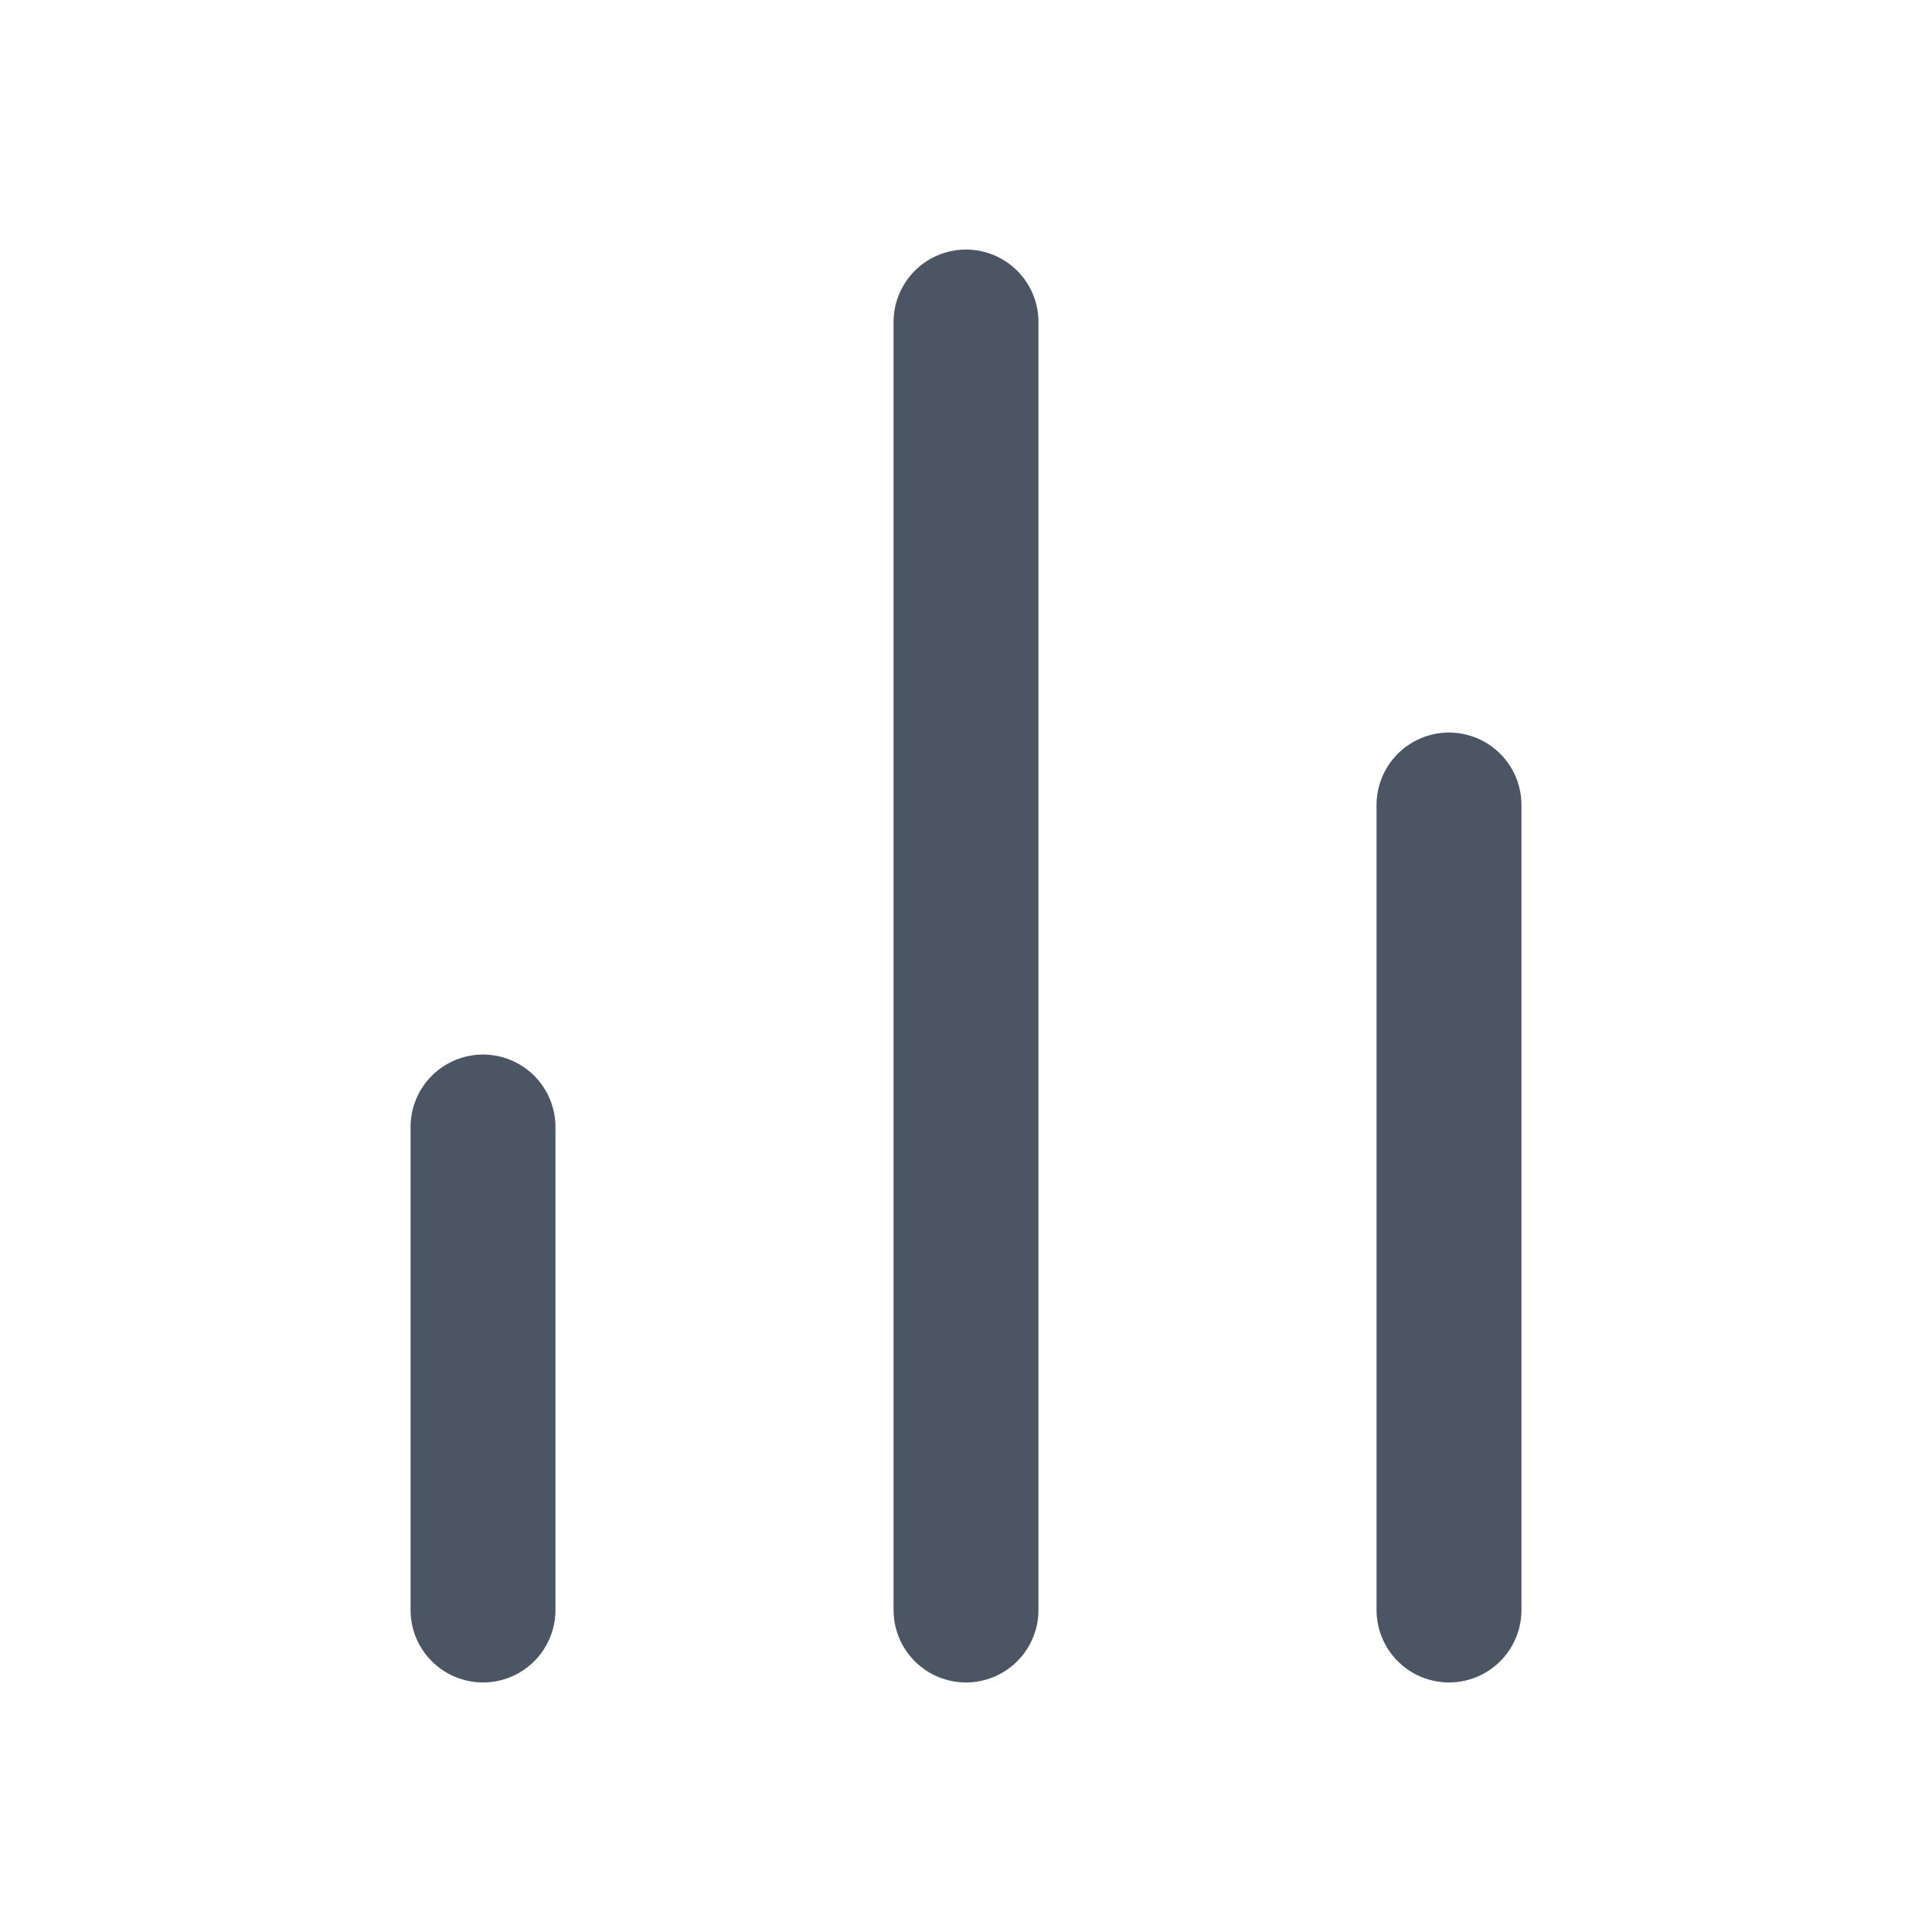
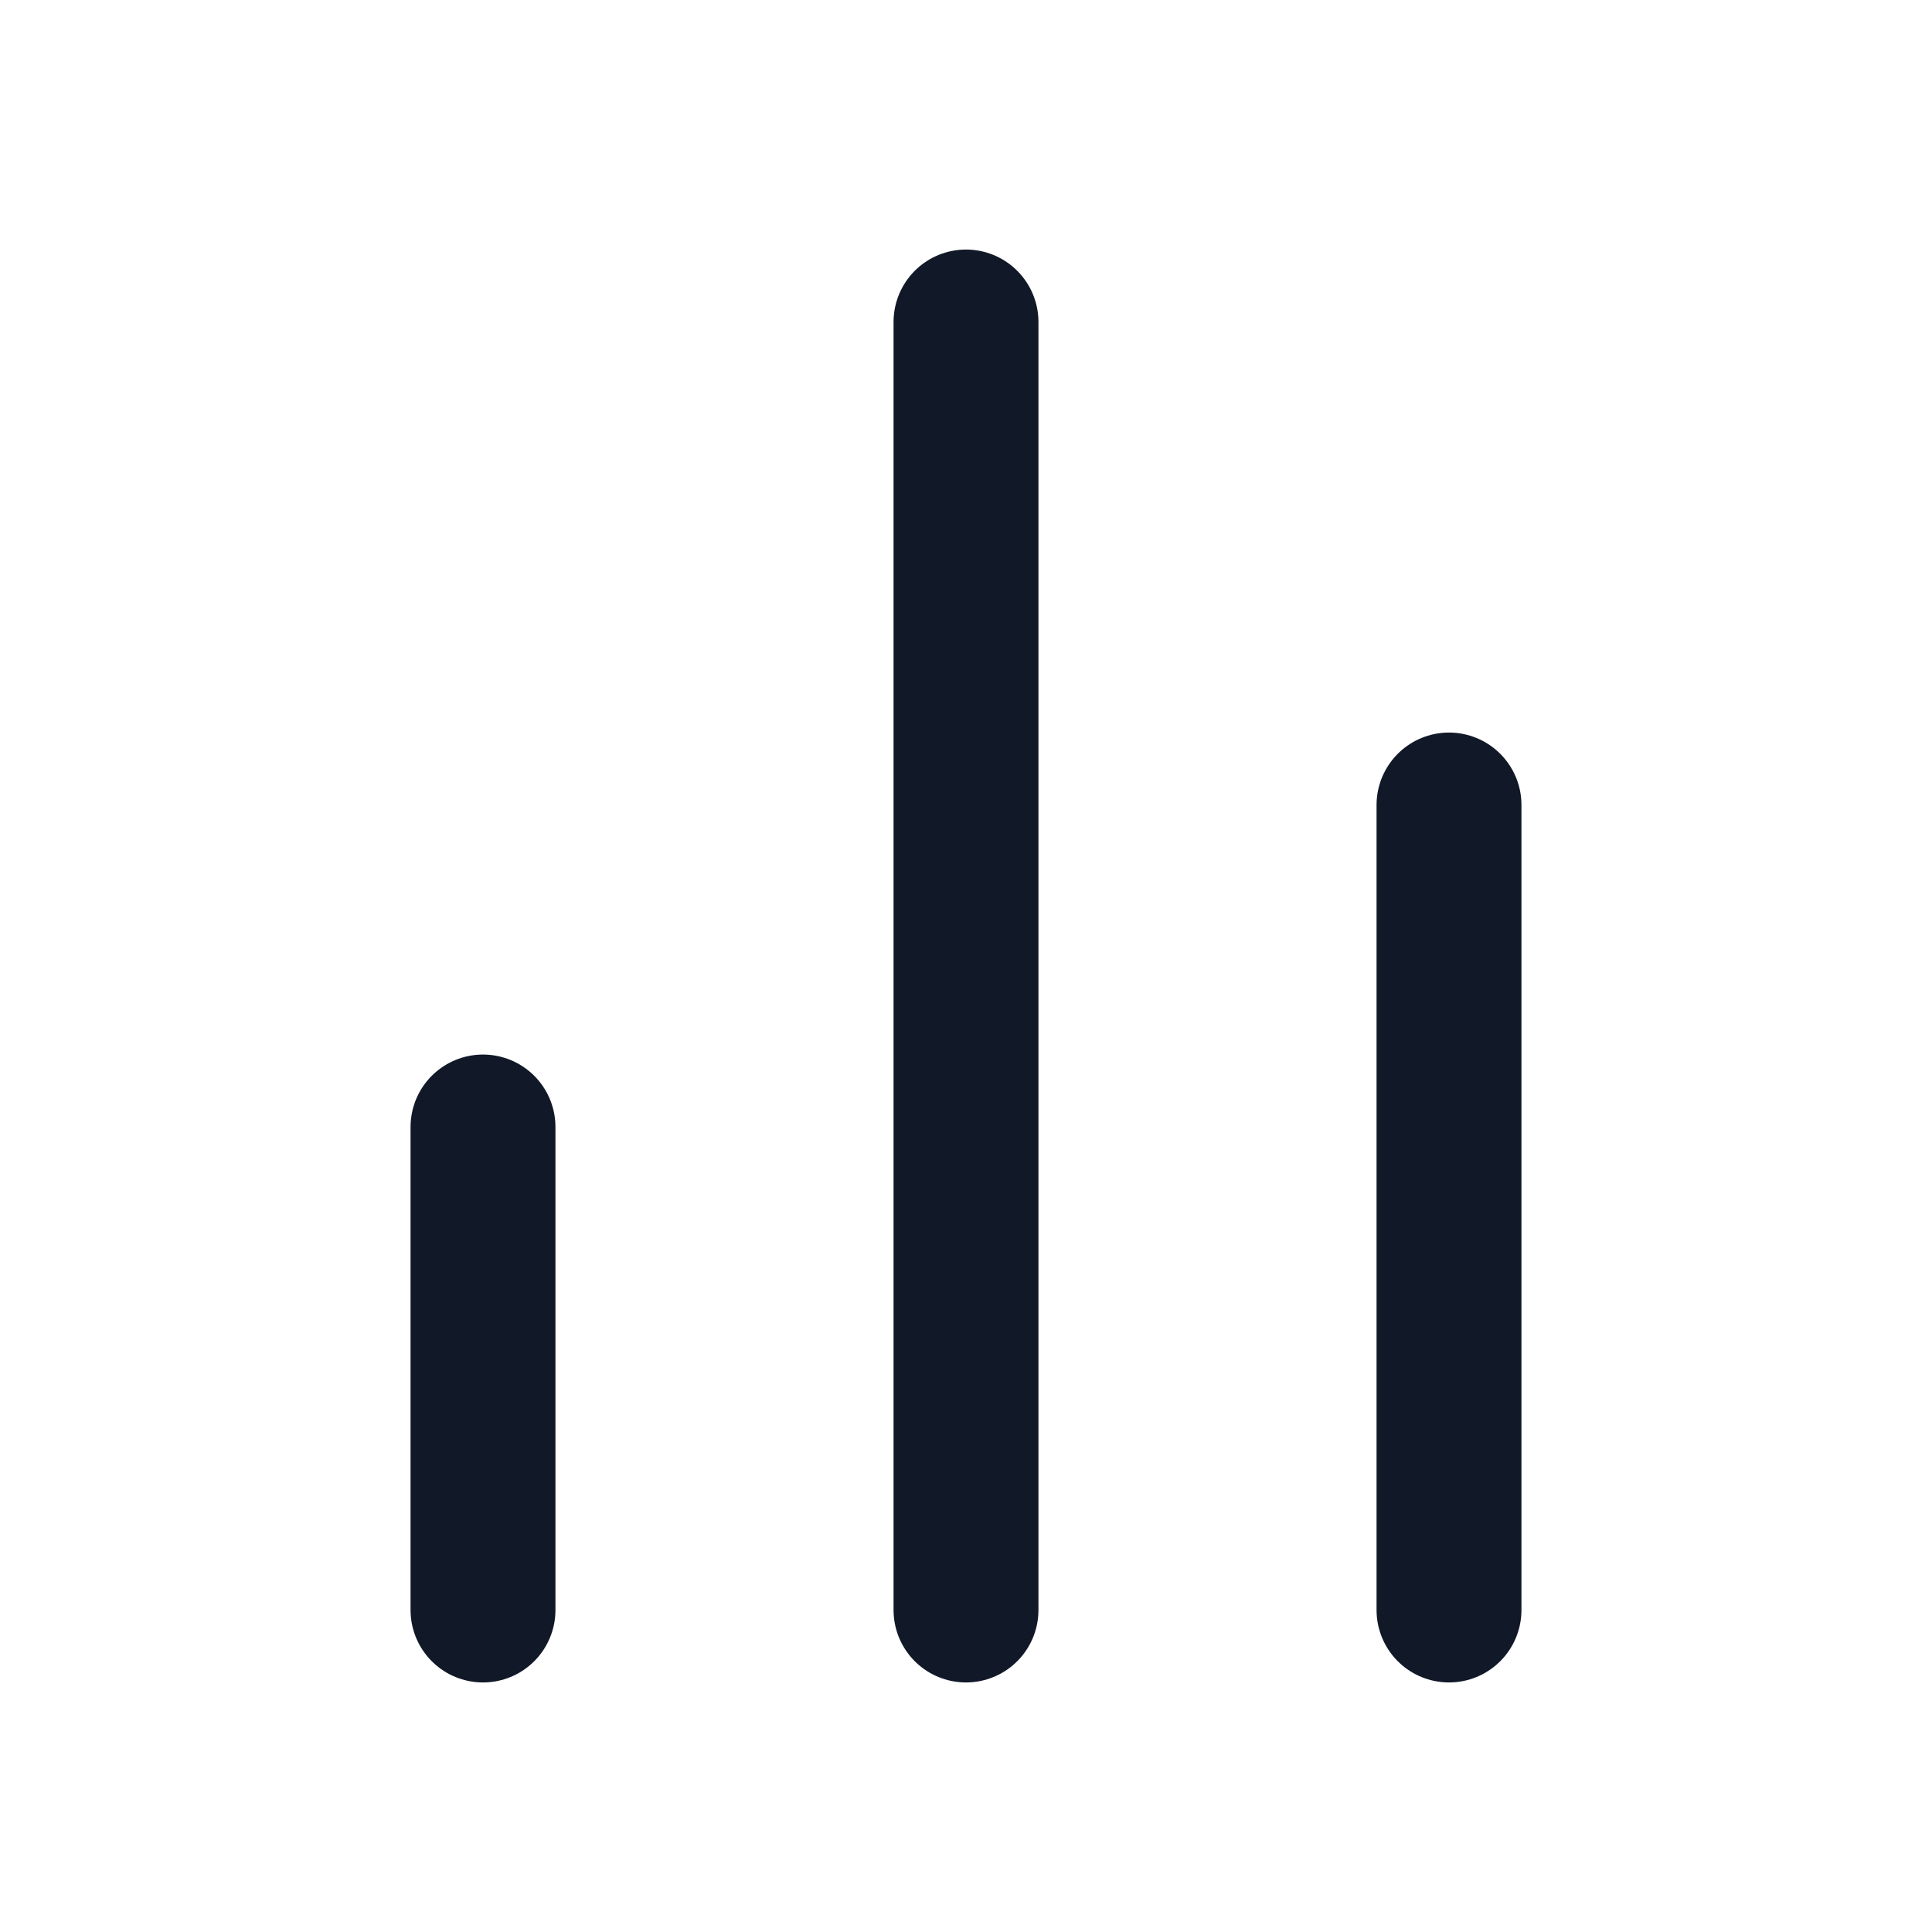
- <svg xmlns="http://www.w3.org/2000/svg" width="24" height="24" viewBox="0 0 24 24" fill="none" stroke="#4B5563" stroke-width="1.8" stroke-linecap="round" stroke-linejoin="round">
+ <svg xmlns="http://www.w3.org/2000/svg" width="24" height="24" viewBox="0 0 24 24" fill="none" stroke="#111827" stroke-width="1.8" stroke-linecap="round" stroke-linejoin="round">
  <line x1="18" x2="18" y1="20" y2="10" />
  <line x1="12" x2="12" y1="20" y2="4" />
  <line x1="6" x2="6" y1="20" y2="14" />
</svg>
